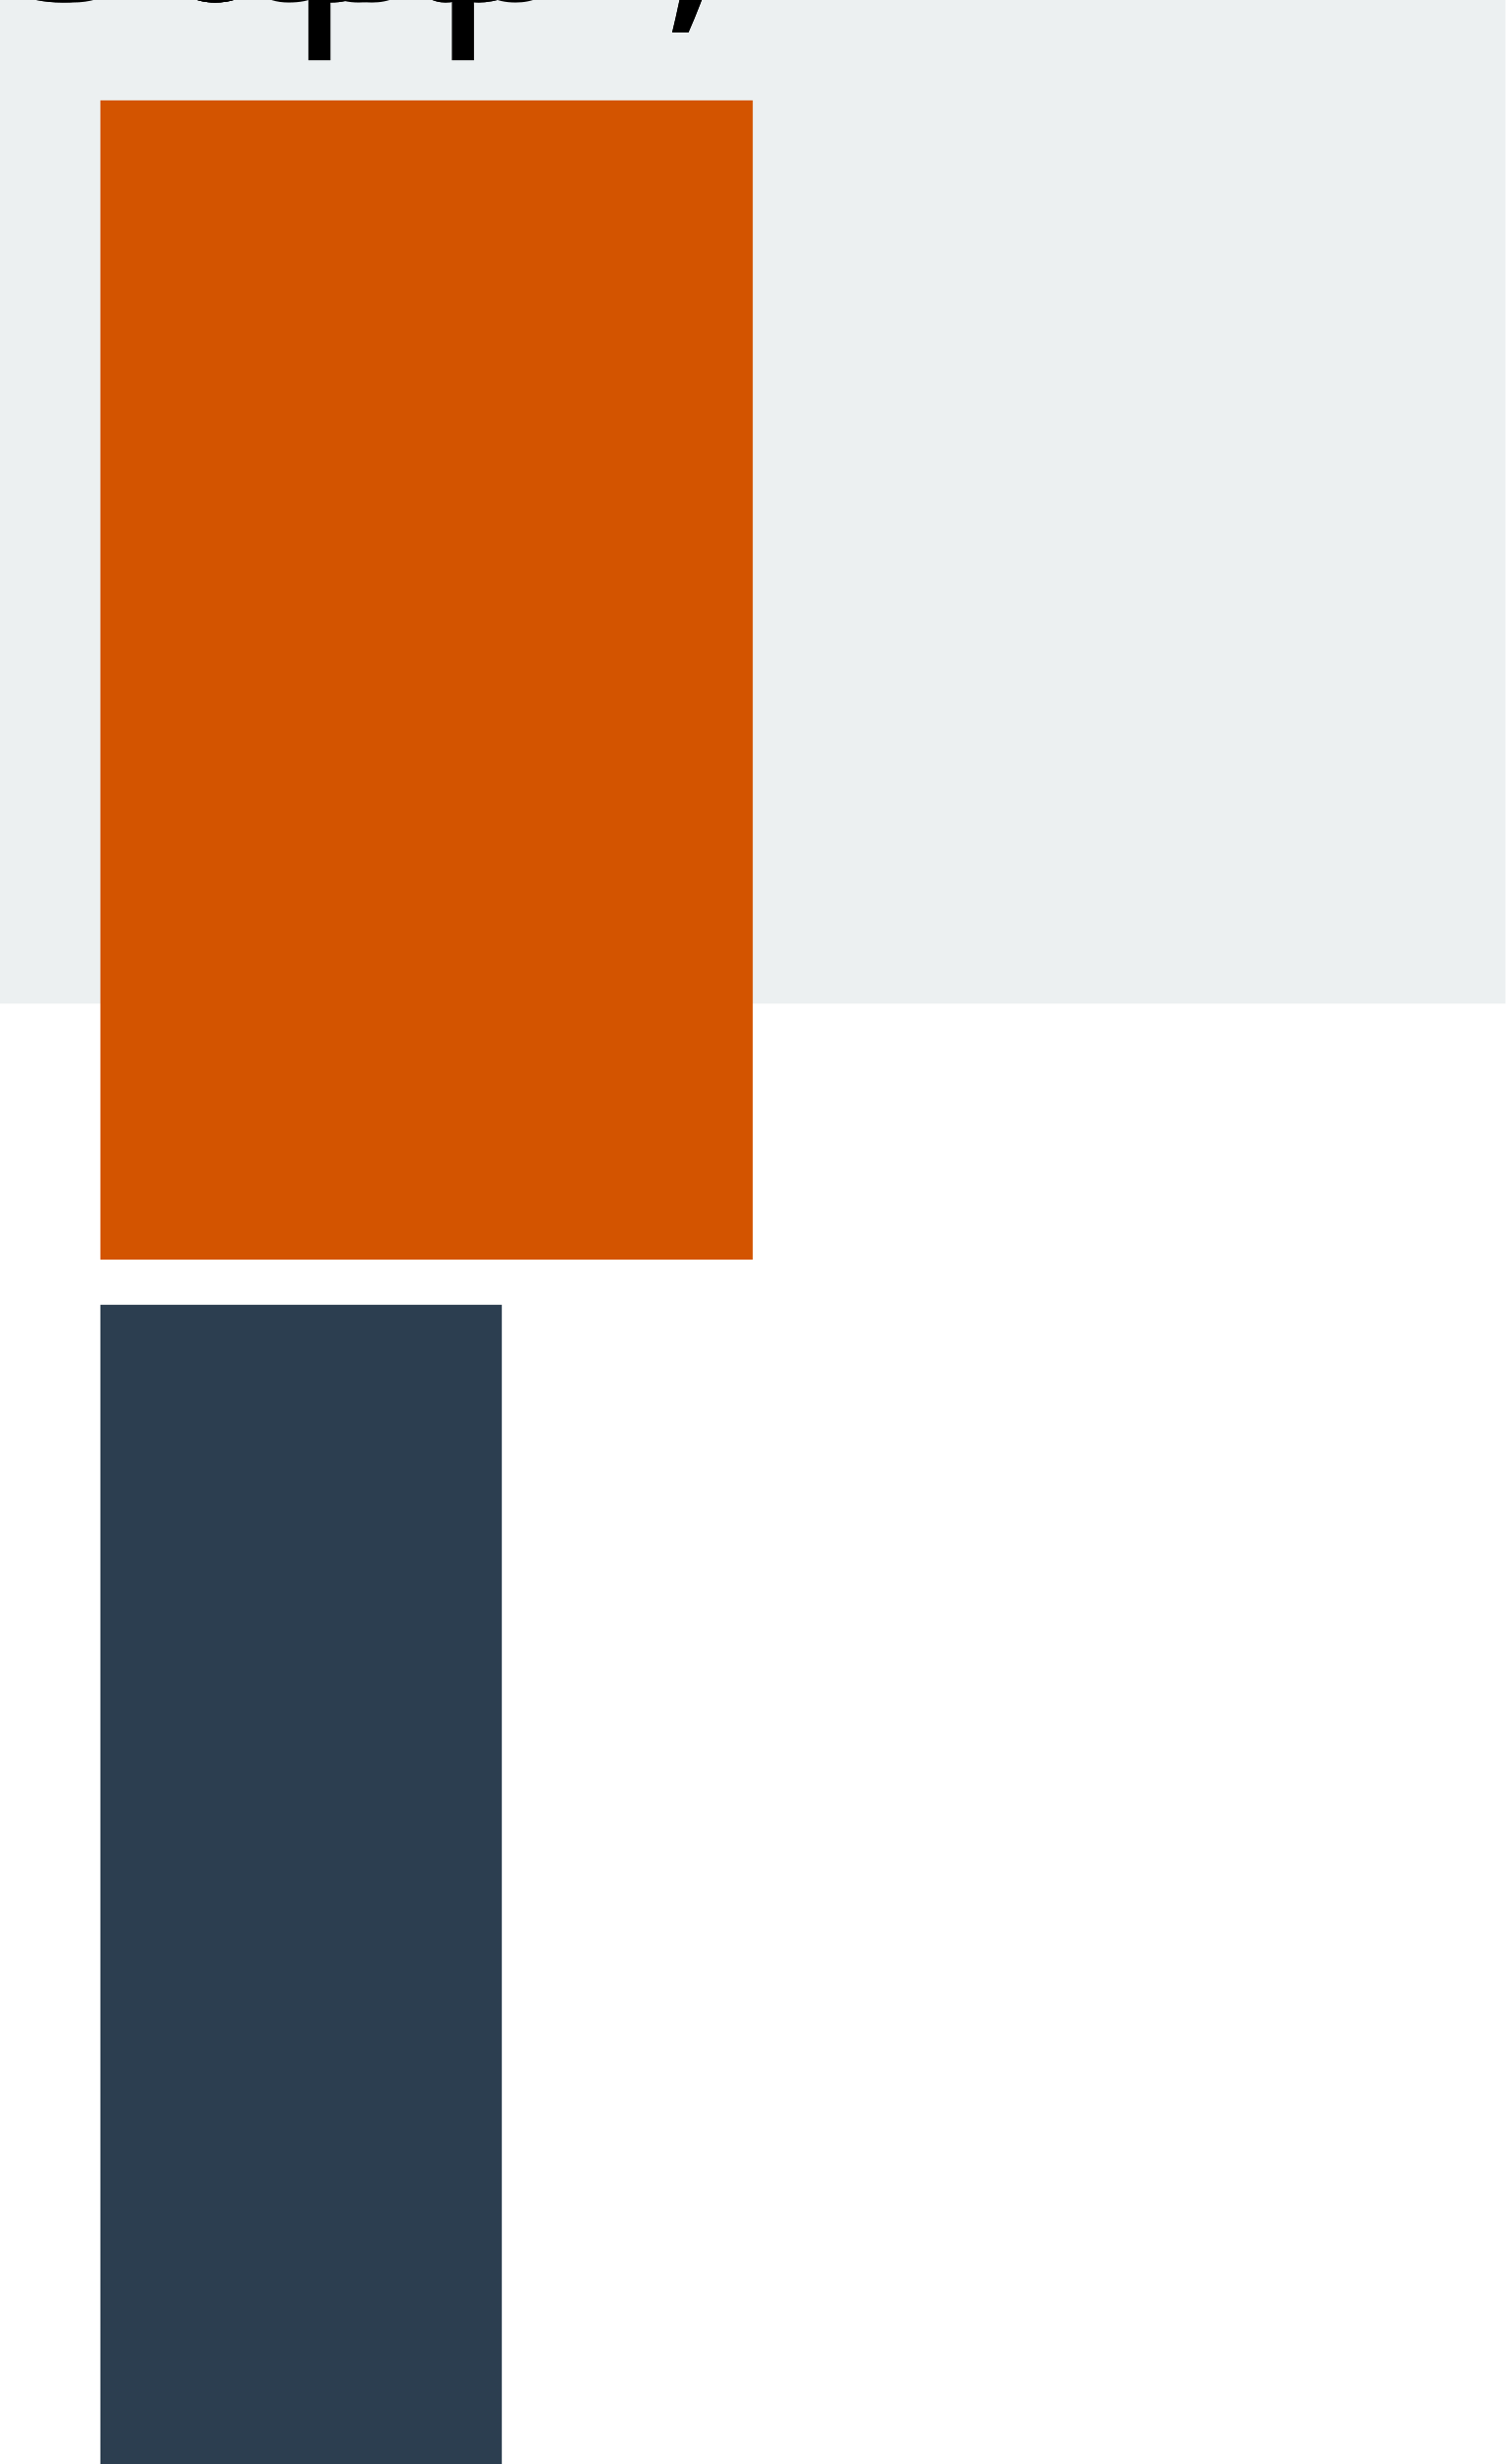
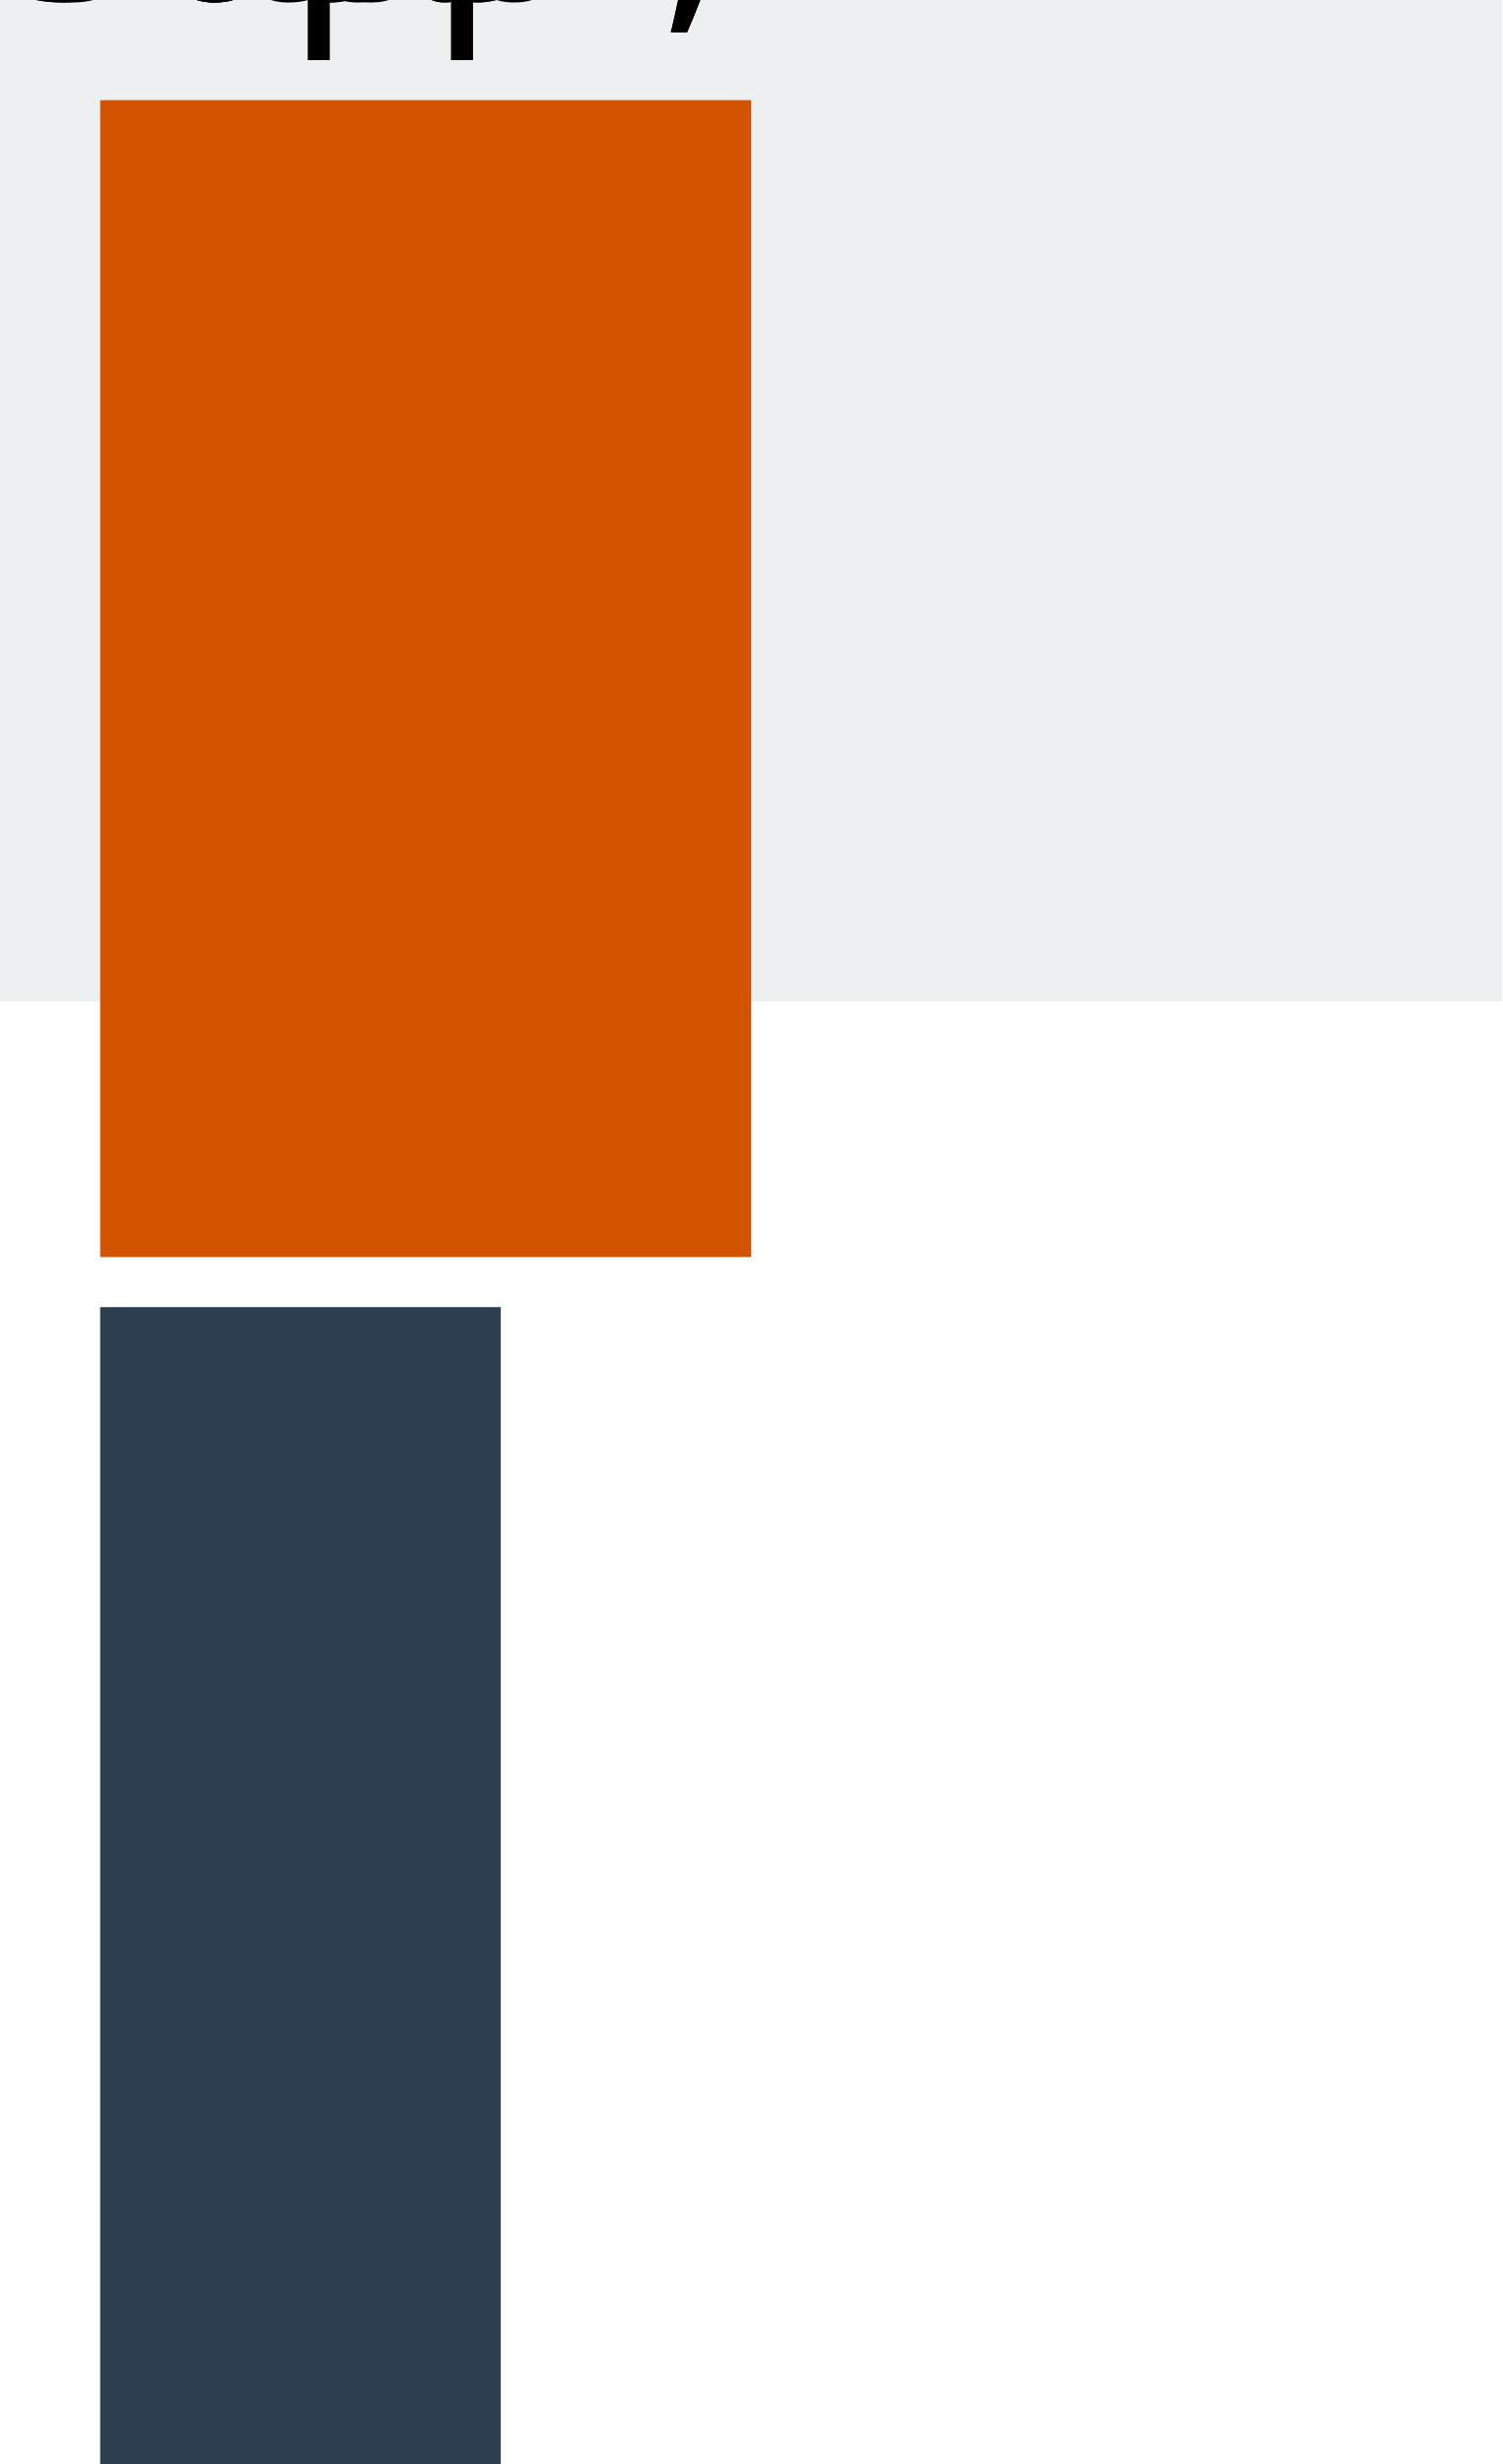
- <svg xmlns="http://www.w3.org/2000/svg" width="300" height="491">
+ <svg xmlns="http://www.w3.org/2000/svg" width="300" height="492">
  <defs>
    <style type="text/css">@font-face {
    font-family: 'pictex-InterVariable';
    src: url('InterVariable.ttf');
}@font-face {
    font-family: 'pictex-InterVariable';
    src: url('InterVariable.ttf');
}</style>
  </defs>
-   <rect fill-opacity="0" width="300" height="491" />
+   <rect fill-opacity="0" width="300" height="492" />
  <rect fill="#ECF0F1" width="300" height="200" />
  <rect fill="#D35400" x="20" y="20" width="130" height="231" />
  <text font-size="50" font-family="pictex-InterVariable" x="30, 59.663, 91.206, " y="78.438, ">
			50%
	</text>
  <text font-size="50" font-family="pictex-InterVariable" x="30, 70.918, 83.027, 114.375, 130.732, 160.298, " y="128.438, ">
			width,
	</text>
  <text font-size="50" font-family="pictex-InterVariable" x="30, 73.799, 85.908, " y="178.438, ">
			min
	</text>
  <text font-size="50" font-family="pictex-InterVariable" x="30, 50.337, 81.88, 113.423, 142.915, " y="228.438, ">
			100px
	</text>
-   <rect fill="#2C3E50" x="20" y="260" width="80" height="231" />
-   <text font-size="50" font-family="pictex-InterVariable" x="30, 59.663, 91.206, " y="318.438, ">
+   <rect fill="#2C3E50" x="20" y="261" width="80" height="231" />
+   <text font-size="50" font-family="pictex-InterVariable" x="30, 59.663, 91.206, " y="319.438, ">
			50%
	</text>
-   <text font-size="50" font-family="pictex-InterVariable" x="30, 70.918, 83.027, 114.375, 130.732, 160.298, " y="368.438, ">
+   <text font-size="50" font-family="pictex-InterVariable" x="30, 70.918, 83.027, 114.375, 130.732, 160.298, " y="369.438, ">
			width,
	</text>
-   <text font-size="50" font-family="pictex-InterVariable" x="30, 73.799, 101.875, " y="418.438, ">
+   <text font-size="50" font-family="pictex-InterVariable" x="30, 73.799, 101.875, " y="419.438, ">
			max
	</text>
-   <text font-size="50" font-family="pictex-InterVariable" x="30, 60.933, 92.476, 121.968, " y="468.438, ">
+   <text font-size="50" font-family="pictex-InterVariable" x="30, 60.933, 92.476, 121.968, " y="469.438, ">
			80px
	</text>
</svg>
